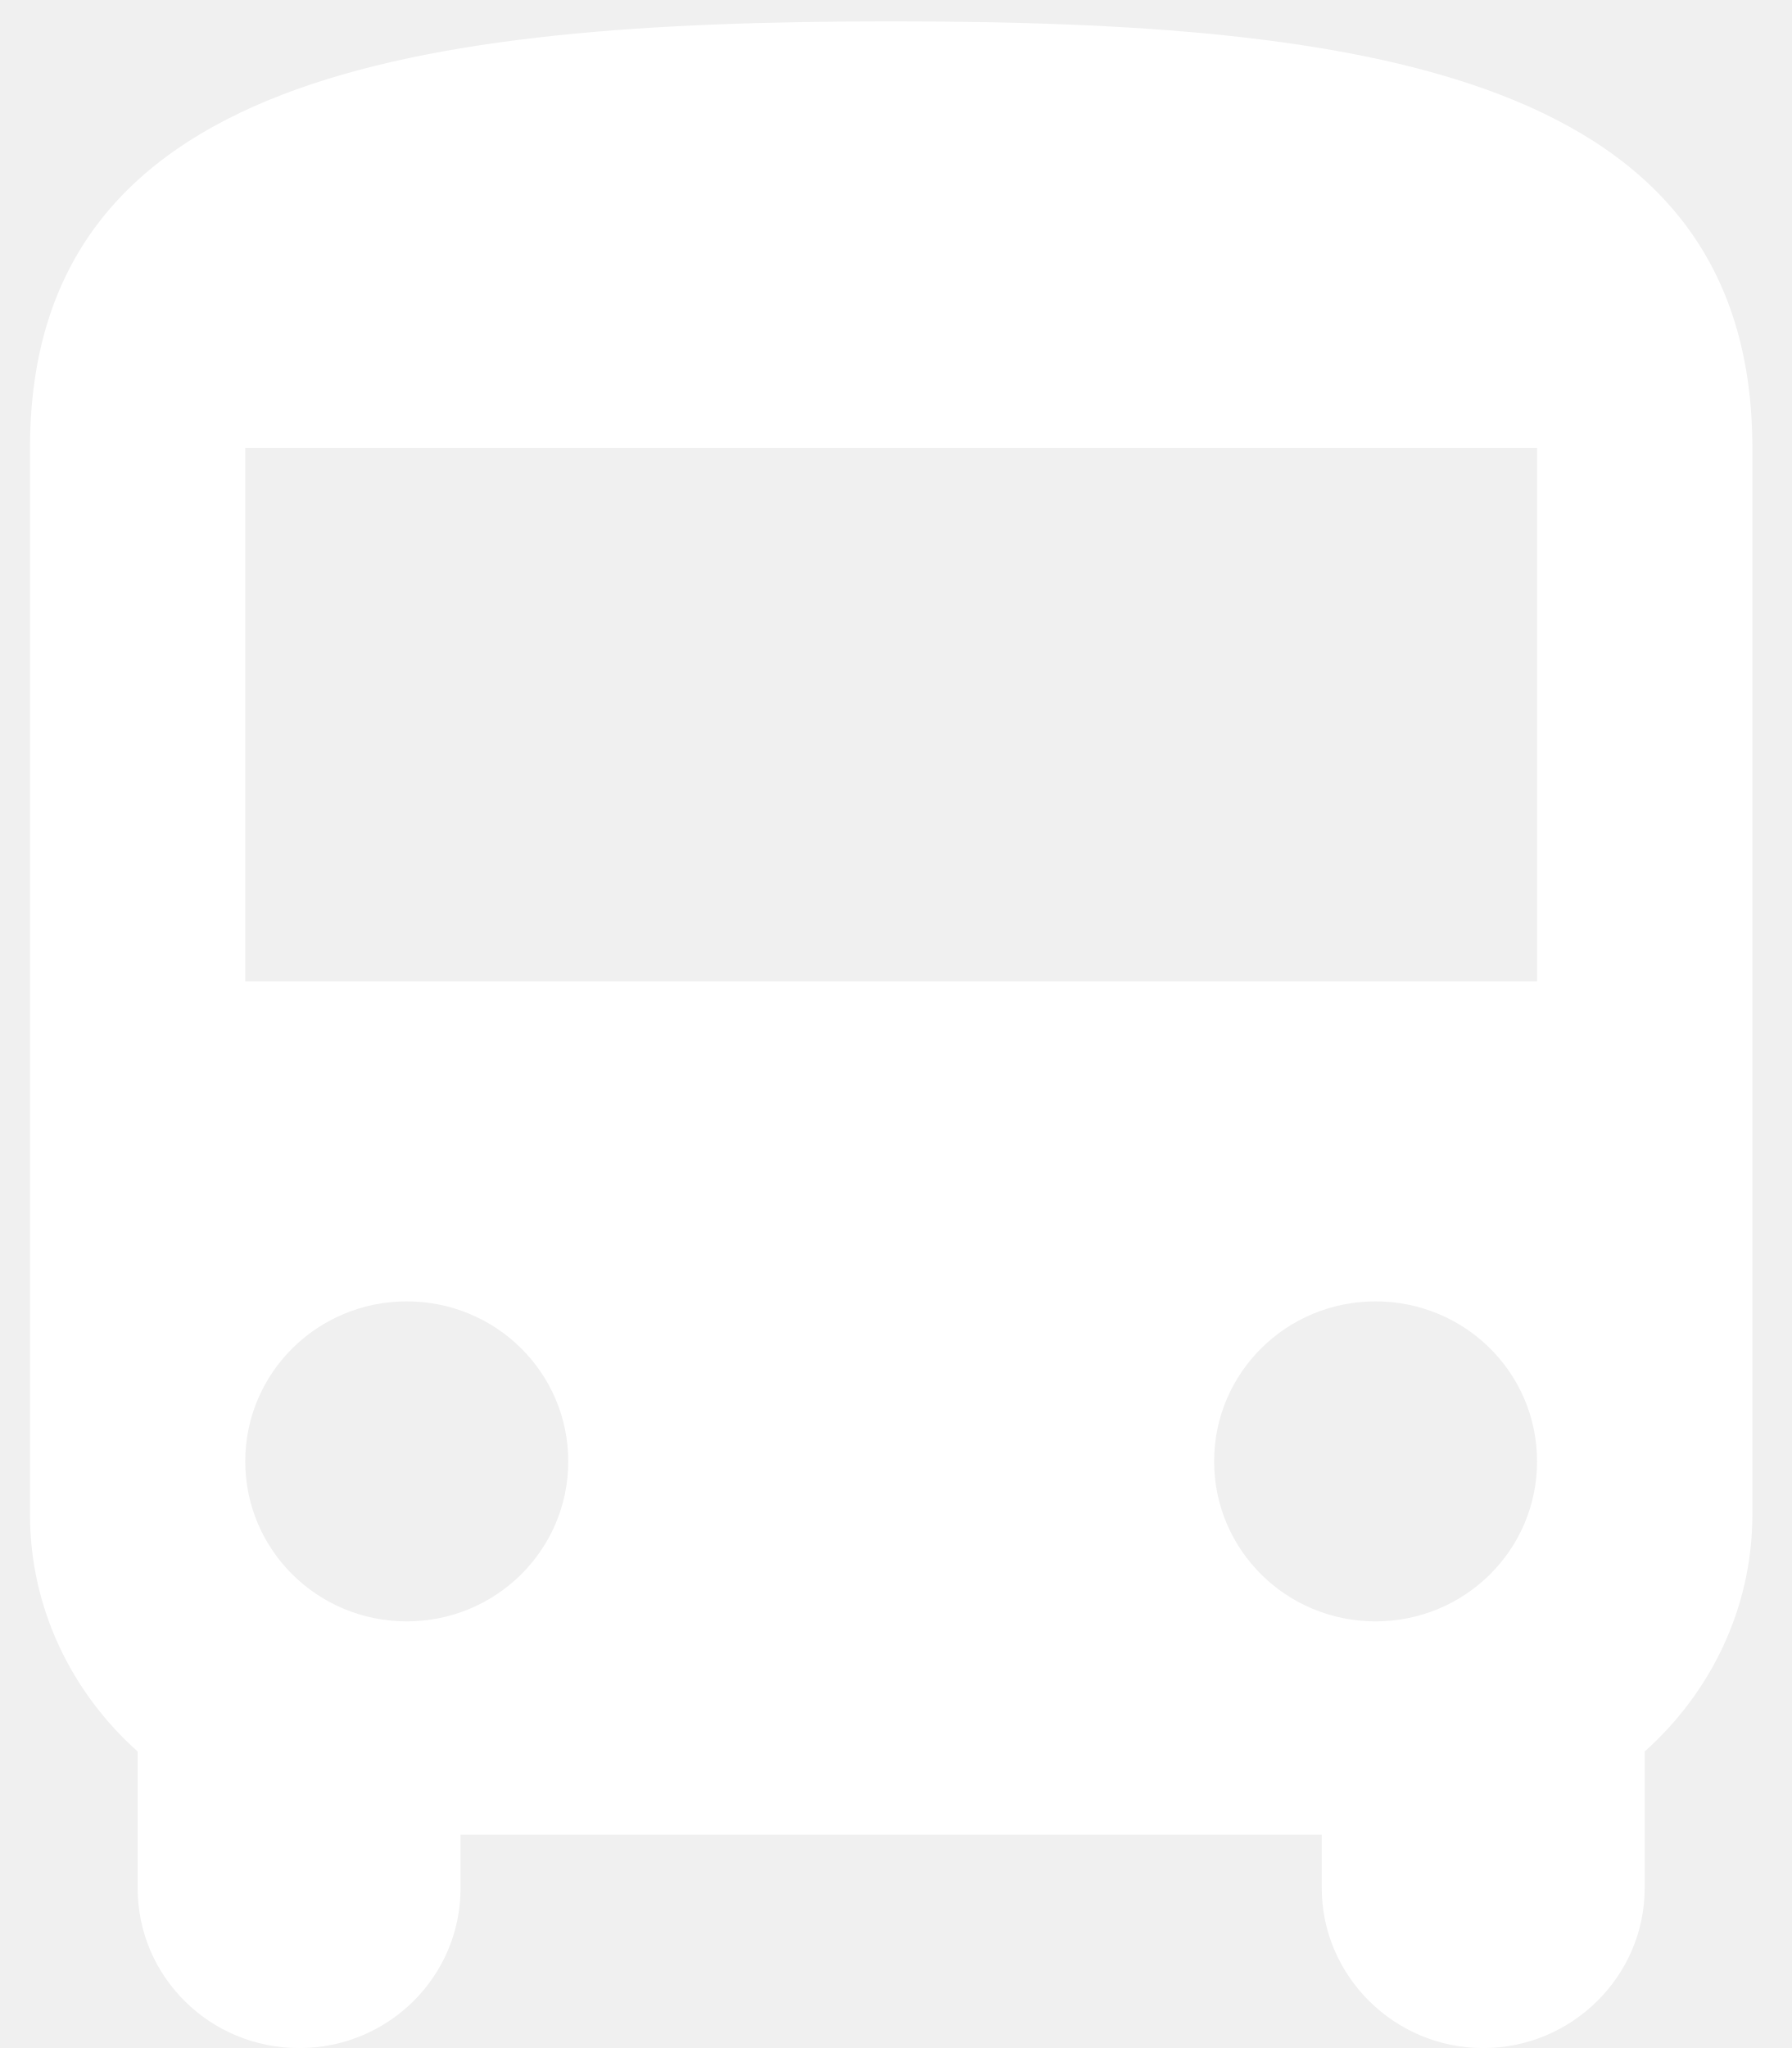
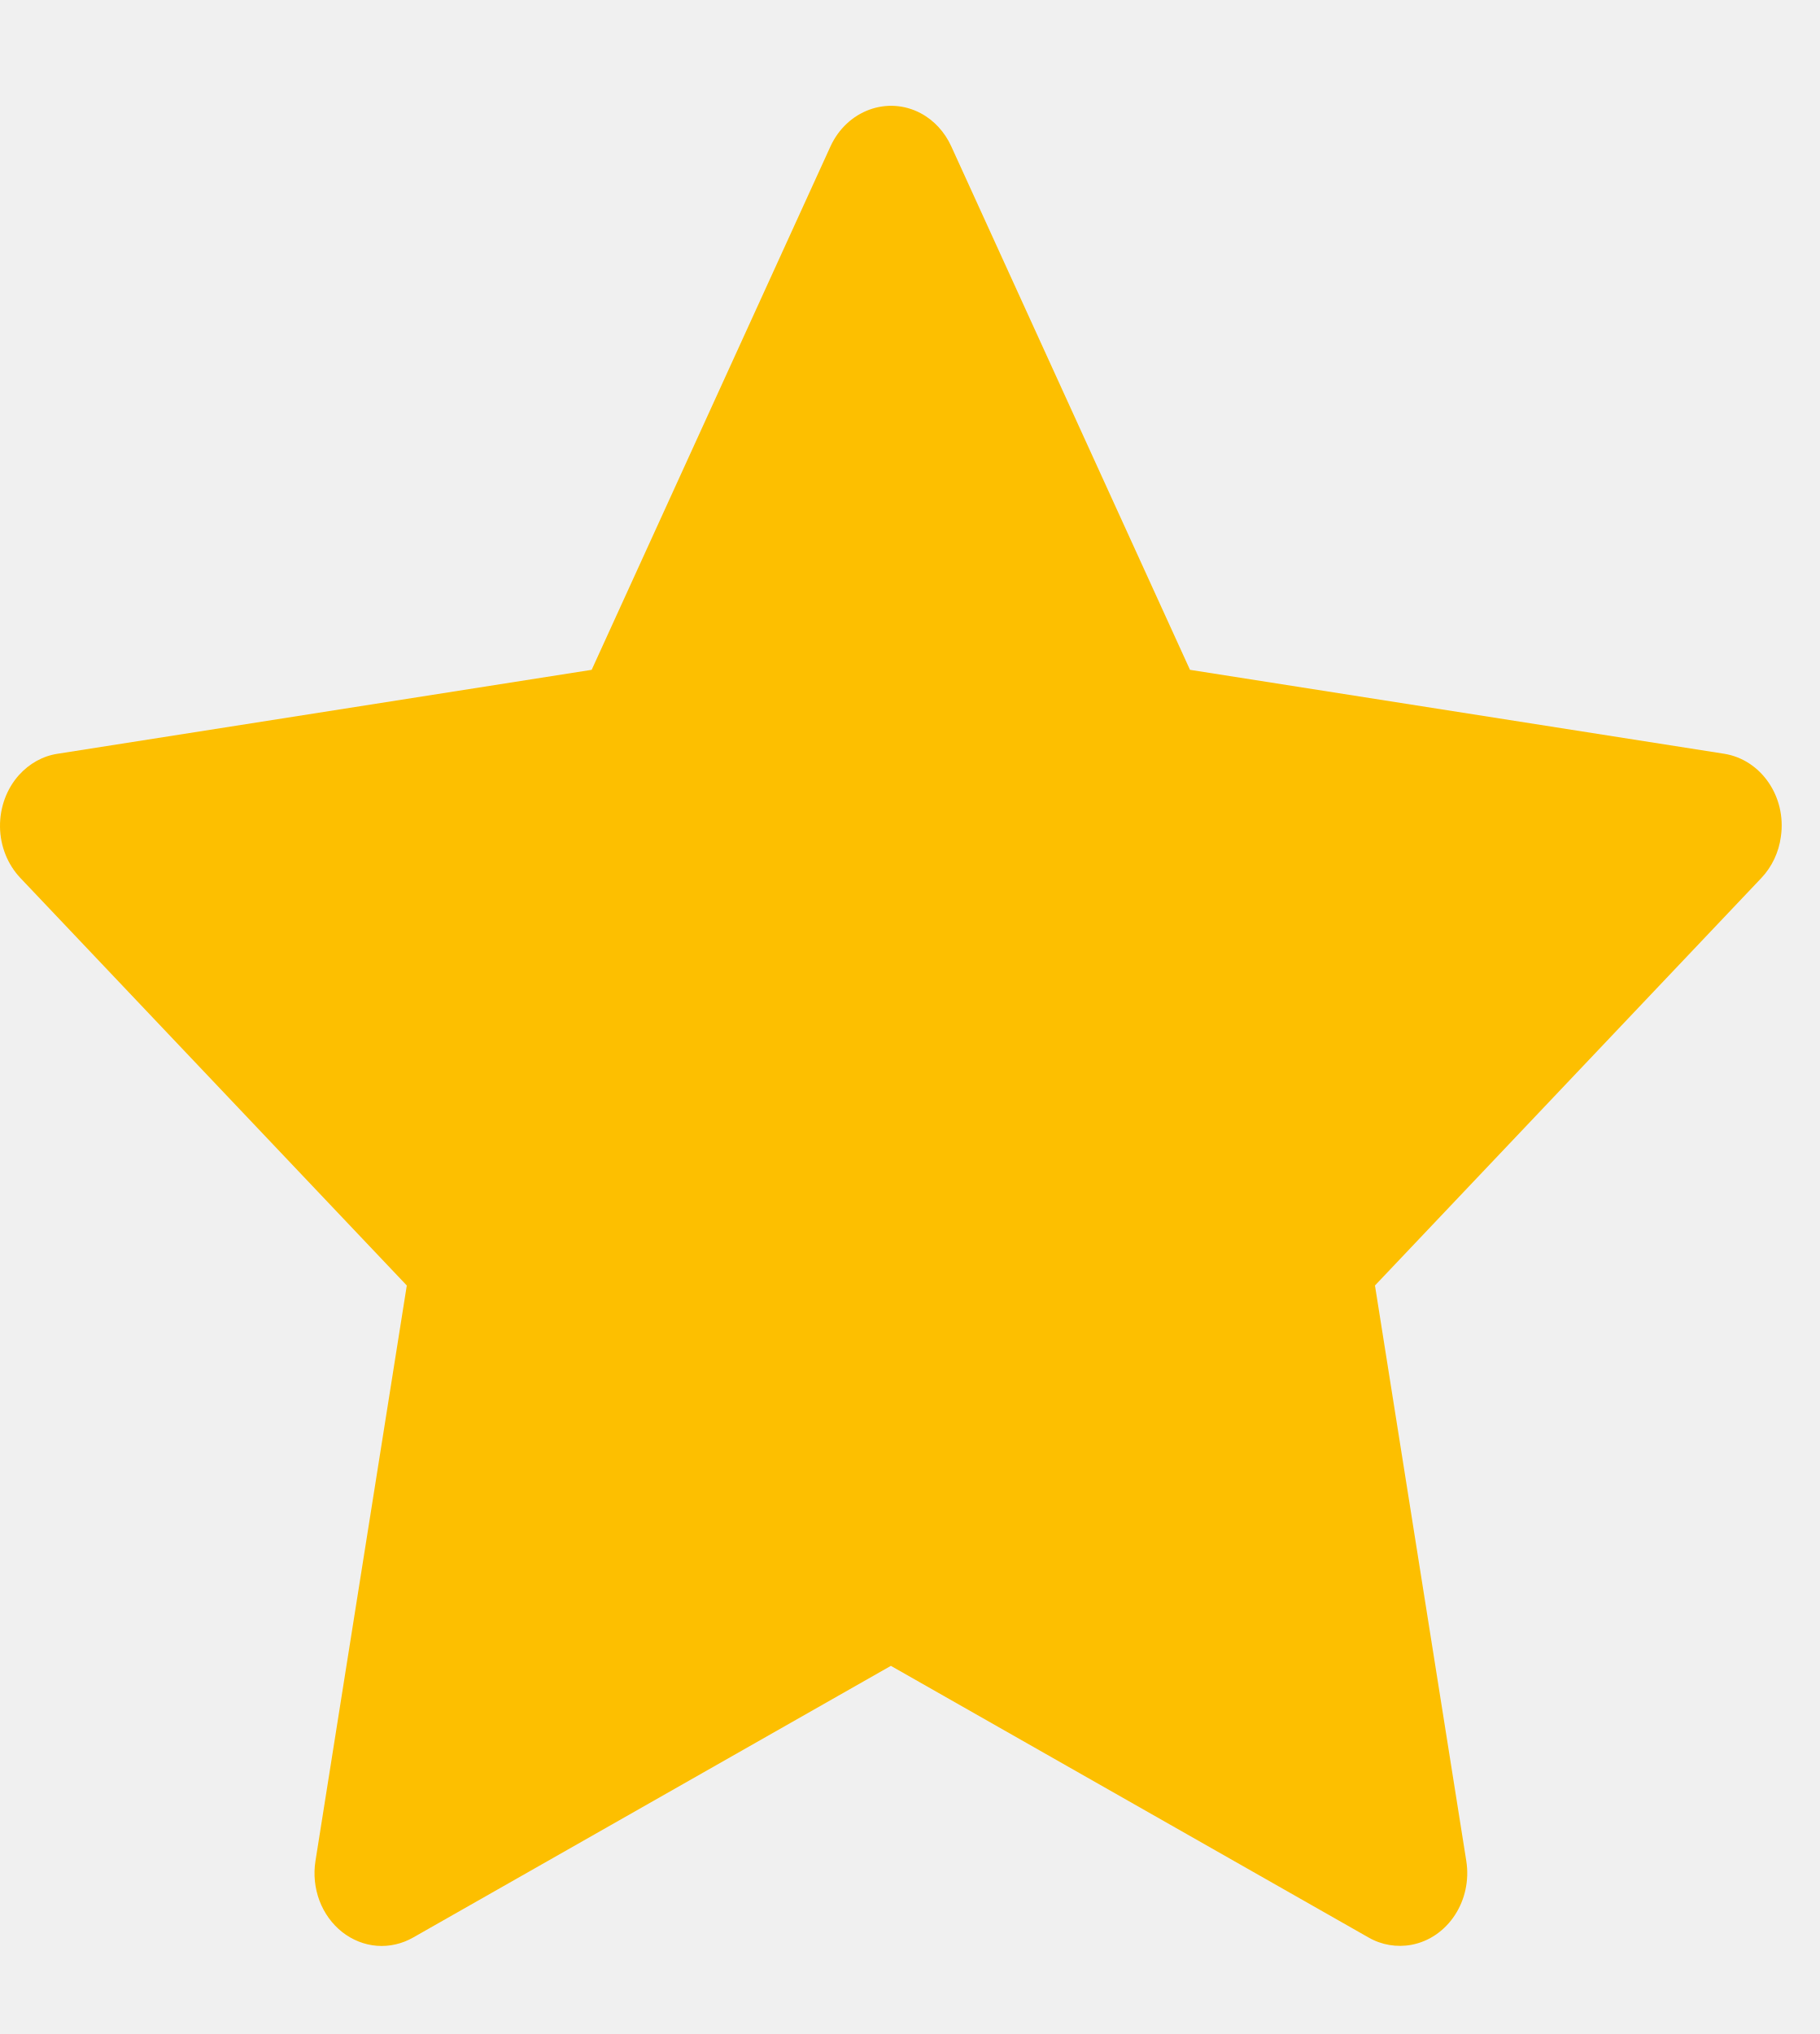
- <svg xmlns="http://www.w3.org/2000/svg" width="28" height="32" viewBox="0 0 28 32" fill="none">
-   <path d="M0.469 23.667C0.469 25.134 1.125 26.451 2.151 27.367V29.501C2.151 30.884 3.278 32.001 4.675 32.001C6.071 32.001 7.198 30.884 7.198 29.501V28.667H20.657V29.501C20.657 30.867 21.784 32.001 23.181 32.001C24.56 32.001 25.704 30.884 25.704 29.501V27.367C26.73 26.451 27.387 25.134 27.387 23.667V7.001C27.387 1.167 21.364 0.334 13.928 0.334C6.492 0.334 0.469 1.167 0.469 7.001V23.667ZM6.357 25.334C4.961 25.334 3.833 24.217 3.833 22.834C3.833 21.451 4.961 20.334 6.357 20.334C7.753 20.334 8.881 21.451 8.881 22.834C8.881 24.217 7.753 25.334 6.357 25.334ZM21.498 25.334C20.102 25.334 18.975 24.217 18.975 22.834C18.975 21.451 20.102 20.334 21.498 20.334C22.895 20.334 24.022 21.451 24.022 22.834C24.022 24.217 22.895 25.334 21.498 25.334ZM24.022 15.334H3.833V7.001H24.022V15.334Z" fill="white" />
+ <svg xmlns="http://www.w3.org/2000/svg" width="17" height="19" viewBox="0 0 17 19" fill="none">
+   <path d="M16.106 7.041L11.116 6.257L8.886 1.367C8.825 1.233 8.725 1.124 8.601 1.058C8.29 0.893 7.913 1.031 7.758 1.367L5.527 6.257L0.538 7.041C0.4 7.062 0.275 7.132 0.178 7.239C0.062 7.368 -0.002 7.542 5.53105e-05 7.723C0.002 7.903 0.071 8.075 0.19 8.201L3.8 12.008L2.947 17.383C2.927 17.508 2.94 17.636 2.984 17.754C3.028 17.871 3.102 17.973 3.197 18.048C3.292 18.122 3.404 18.167 3.521 18.176C3.638 18.185 3.755 18.158 3.859 18.099L8.322 15.561L12.785 18.099C12.907 18.169 13.048 18.192 13.184 18.167C13.526 18.103 13.755 17.752 13.697 17.383L12.844 12.008L16.454 8.201C16.552 8.097 16.617 7.961 16.636 7.813C16.689 7.441 16.45 7.096 16.106 7.041Z" fill="#FDBF00" />
</svg>
